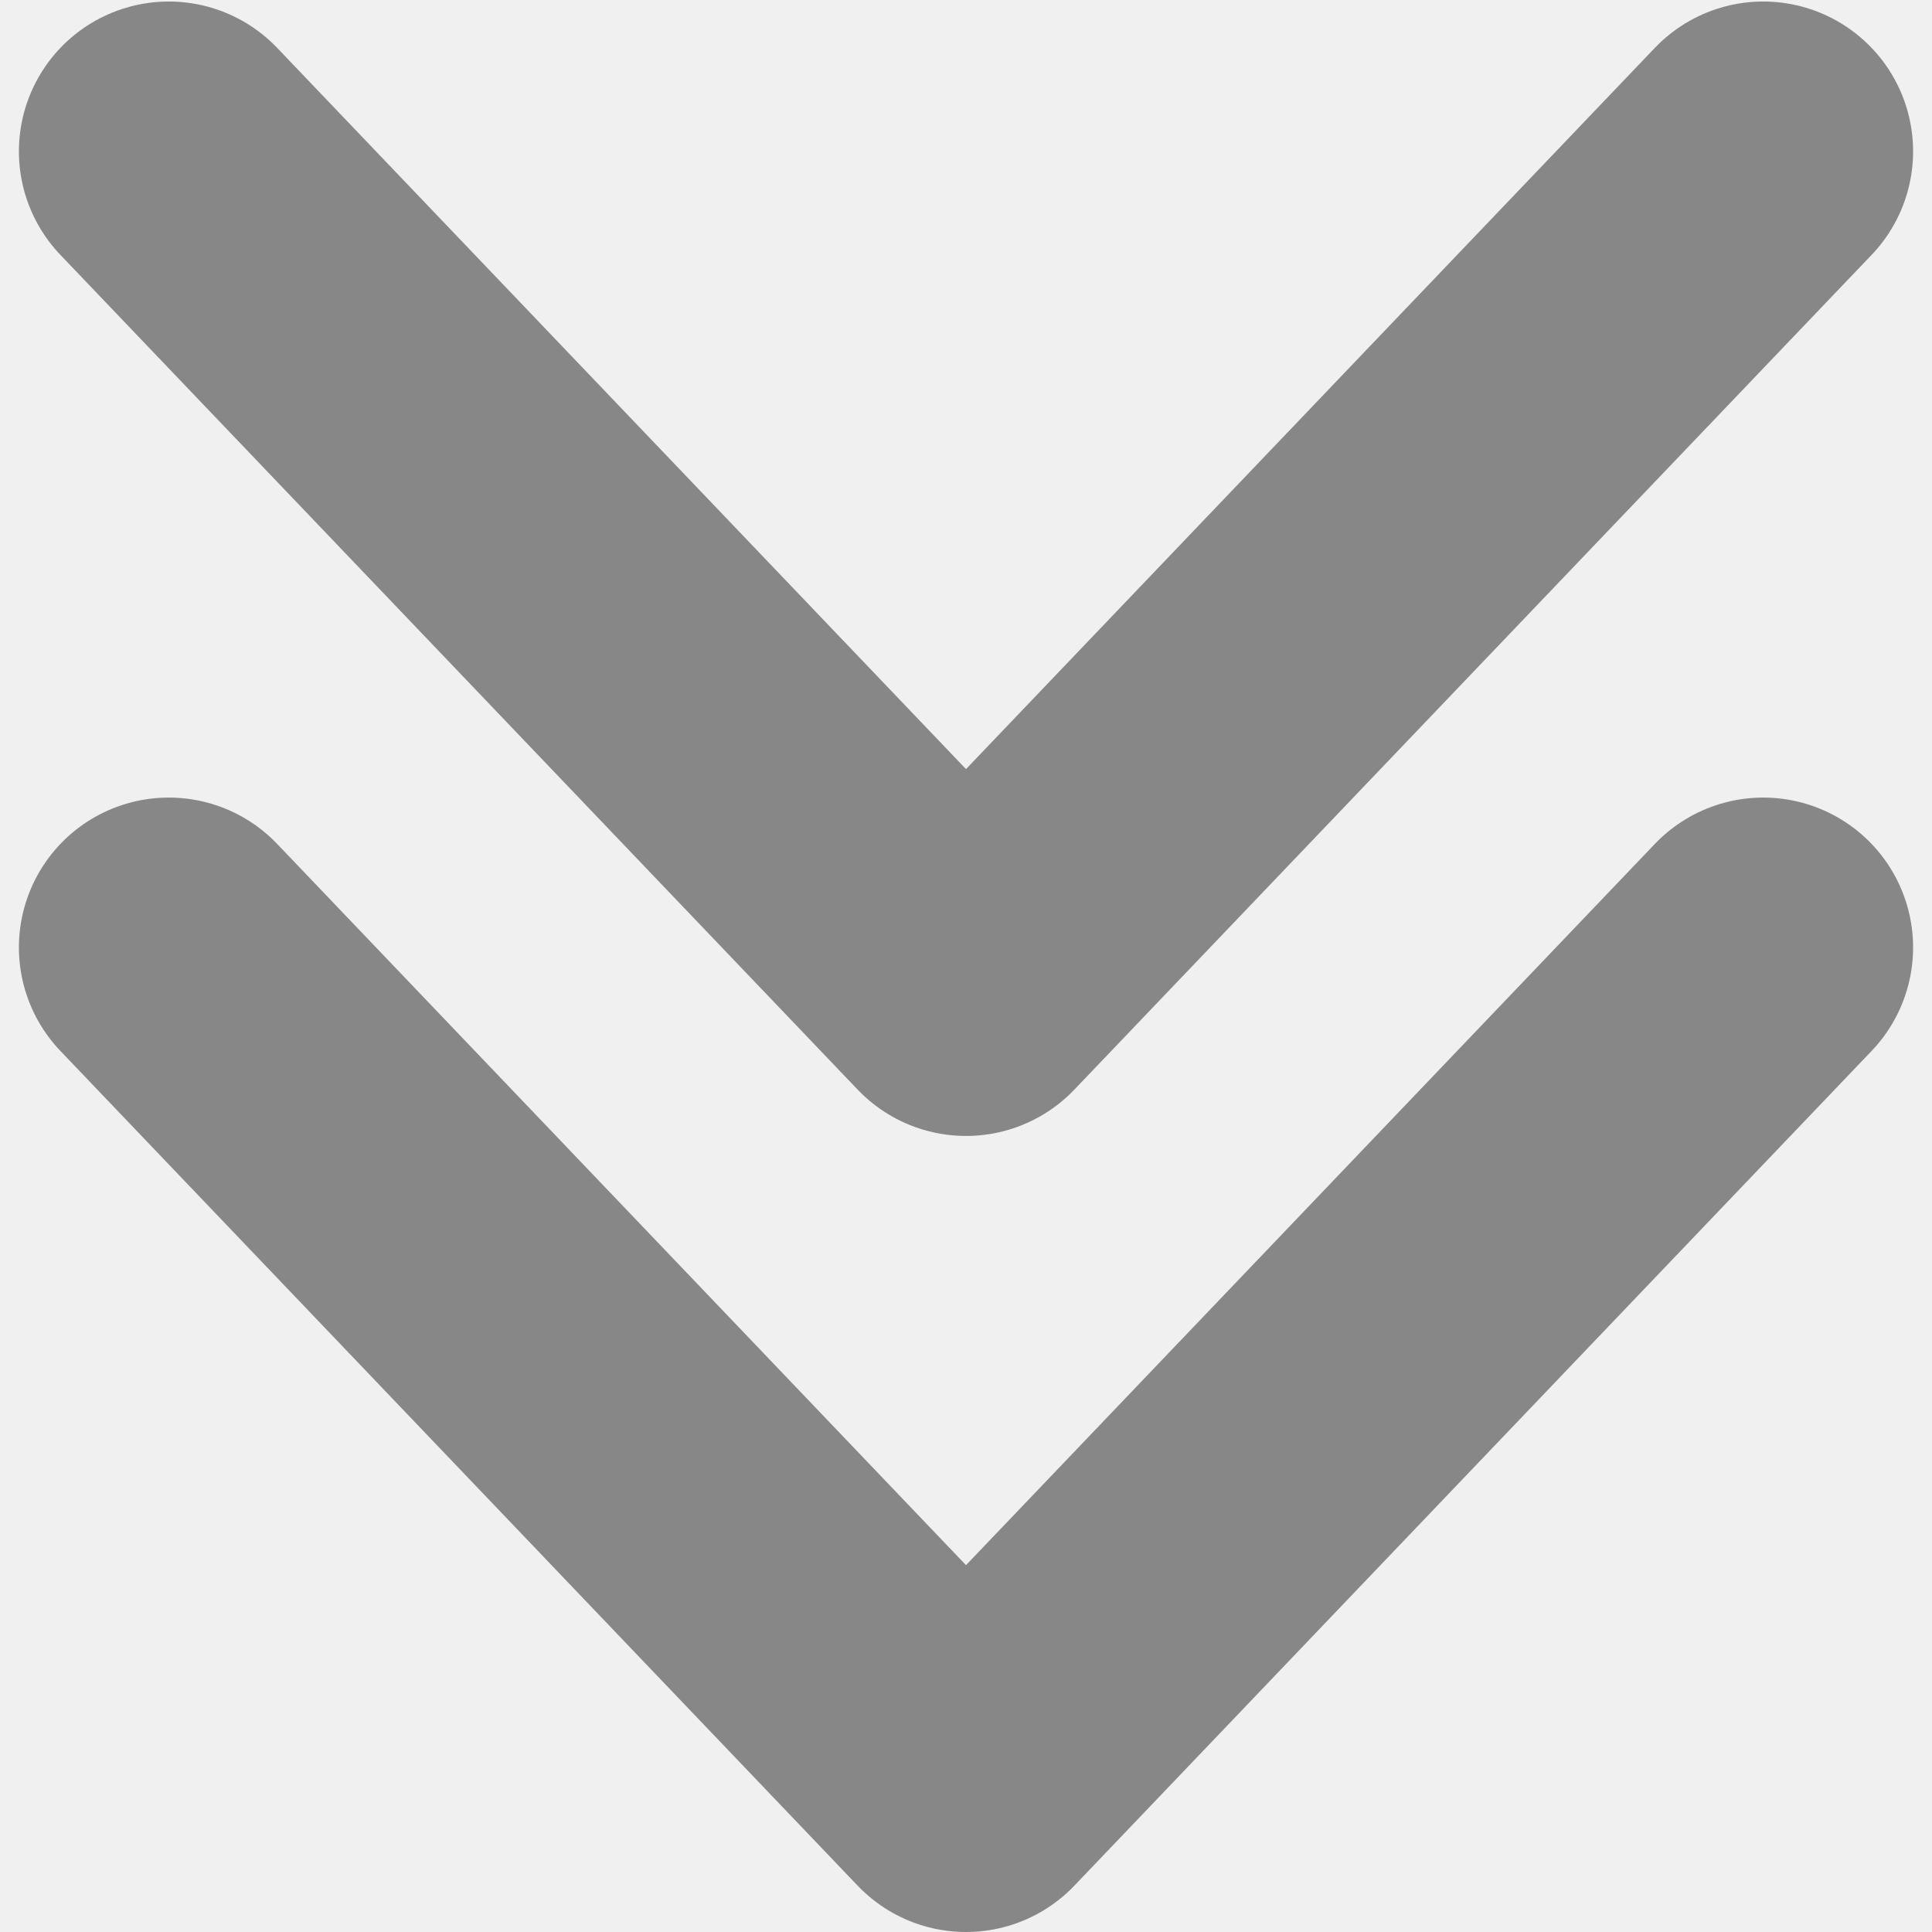
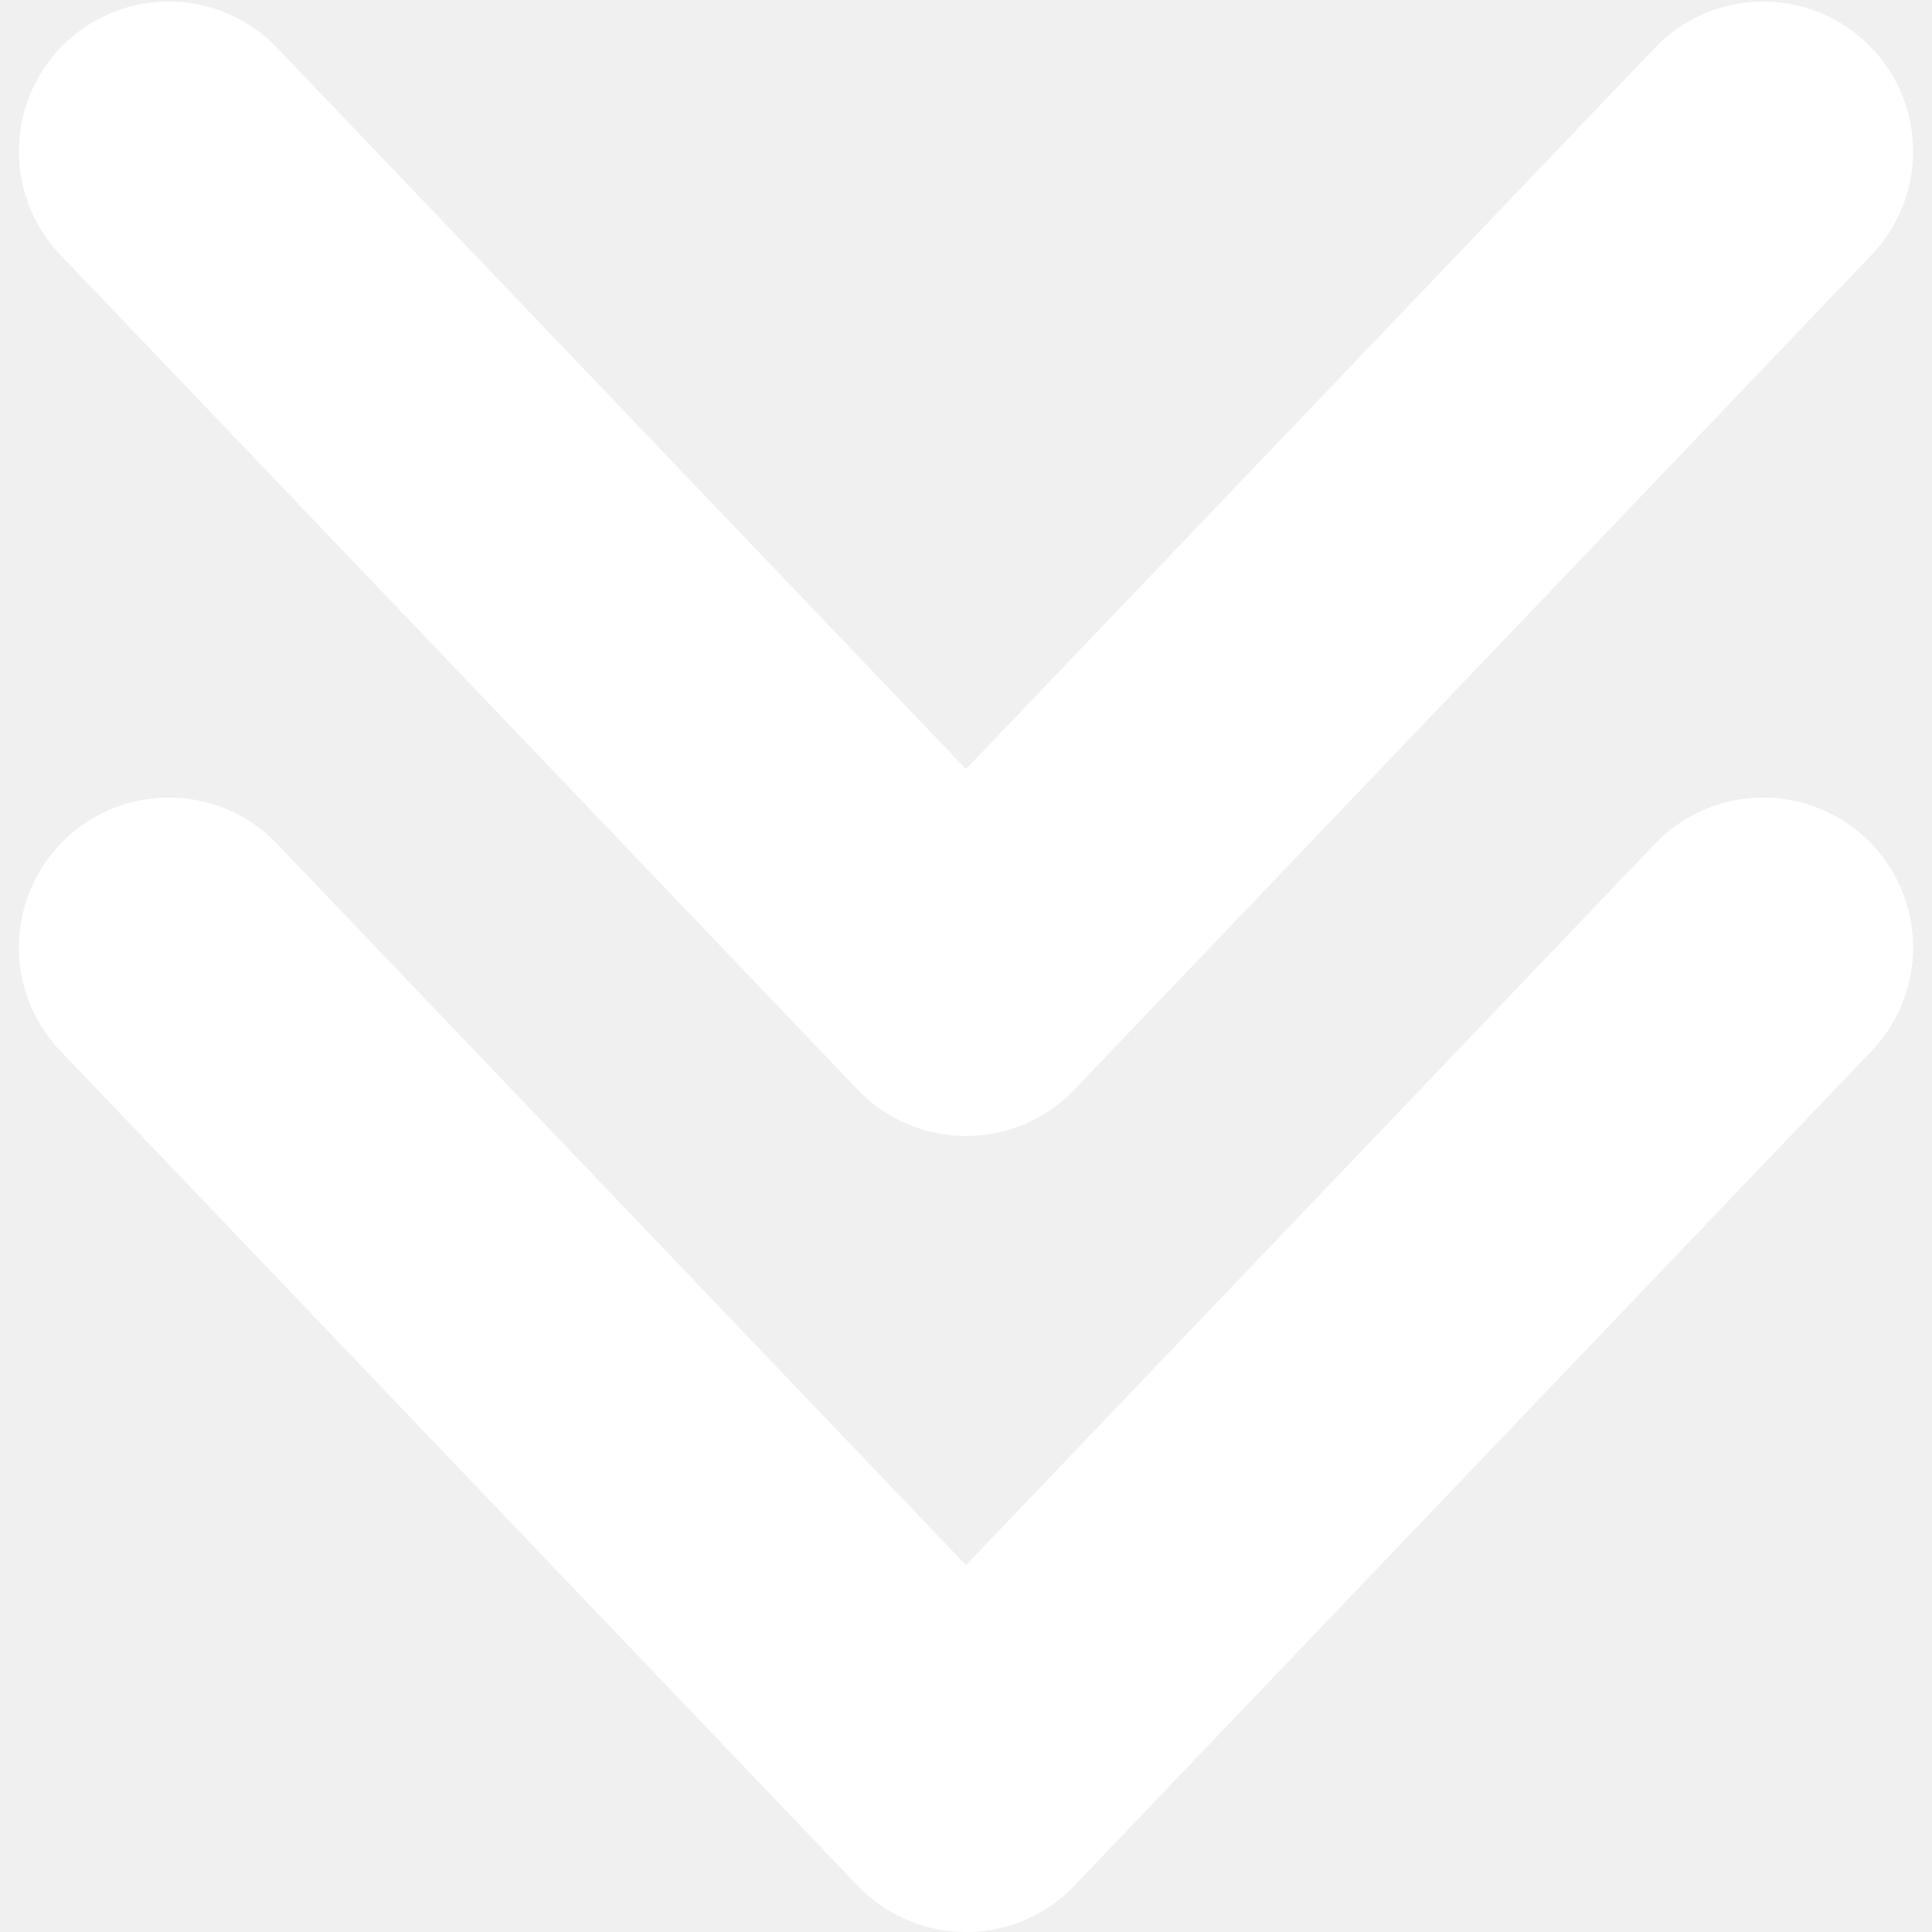
<svg xmlns="http://www.w3.org/2000/svg" width="28" height="28" version="1.1" viewBox="0 0 28 28" id="svg4">
  <defs id="defs8" />
-   <path d="M 25.554,13.731 14,25.828 2.446,13.731" id="path2-6-9-4-0-3" style="fill:none;stroke:#878787;stroke-width:4.344;stroke-linecap:round;stroke-linejoin:round;stroke-miterlimit:4;stroke-dasharray:none;stroke-opacity:1" />
-   <path d="M 25.554,2.194 14,14.291 2.446,2.194" id="path2-6-9-4-0-3-0" style="fill:none;stroke:#878787;stroke-width:4.344;stroke-linecap:round;stroke-linejoin:round;stroke-miterlimit:4;stroke-dasharray:none;stroke-opacity:1" />
+   <path d="M 25.554,13.731 14,25.828 2.446,13.731" id="path2-6-9-4-0-3" style="fill:none;stroke:#ffffff;stroke-width:4.344;stroke-linecap:round;stroke-linejoin:round;stroke-miterlimit:4;stroke-dasharray:none;stroke-opacity:1" />
+   <path d="M 25.554,2.194 14,14.291 2.446,2.194" id="path2-6-9-4-0-3-0" style="fill:none;stroke:#ffffff;stroke-width:4.344;stroke-linecap:round;stroke-linejoin:round;stroke-miterlimit:4;stroke-dasharray:none;stroke-opacity:1" />
</svg>
